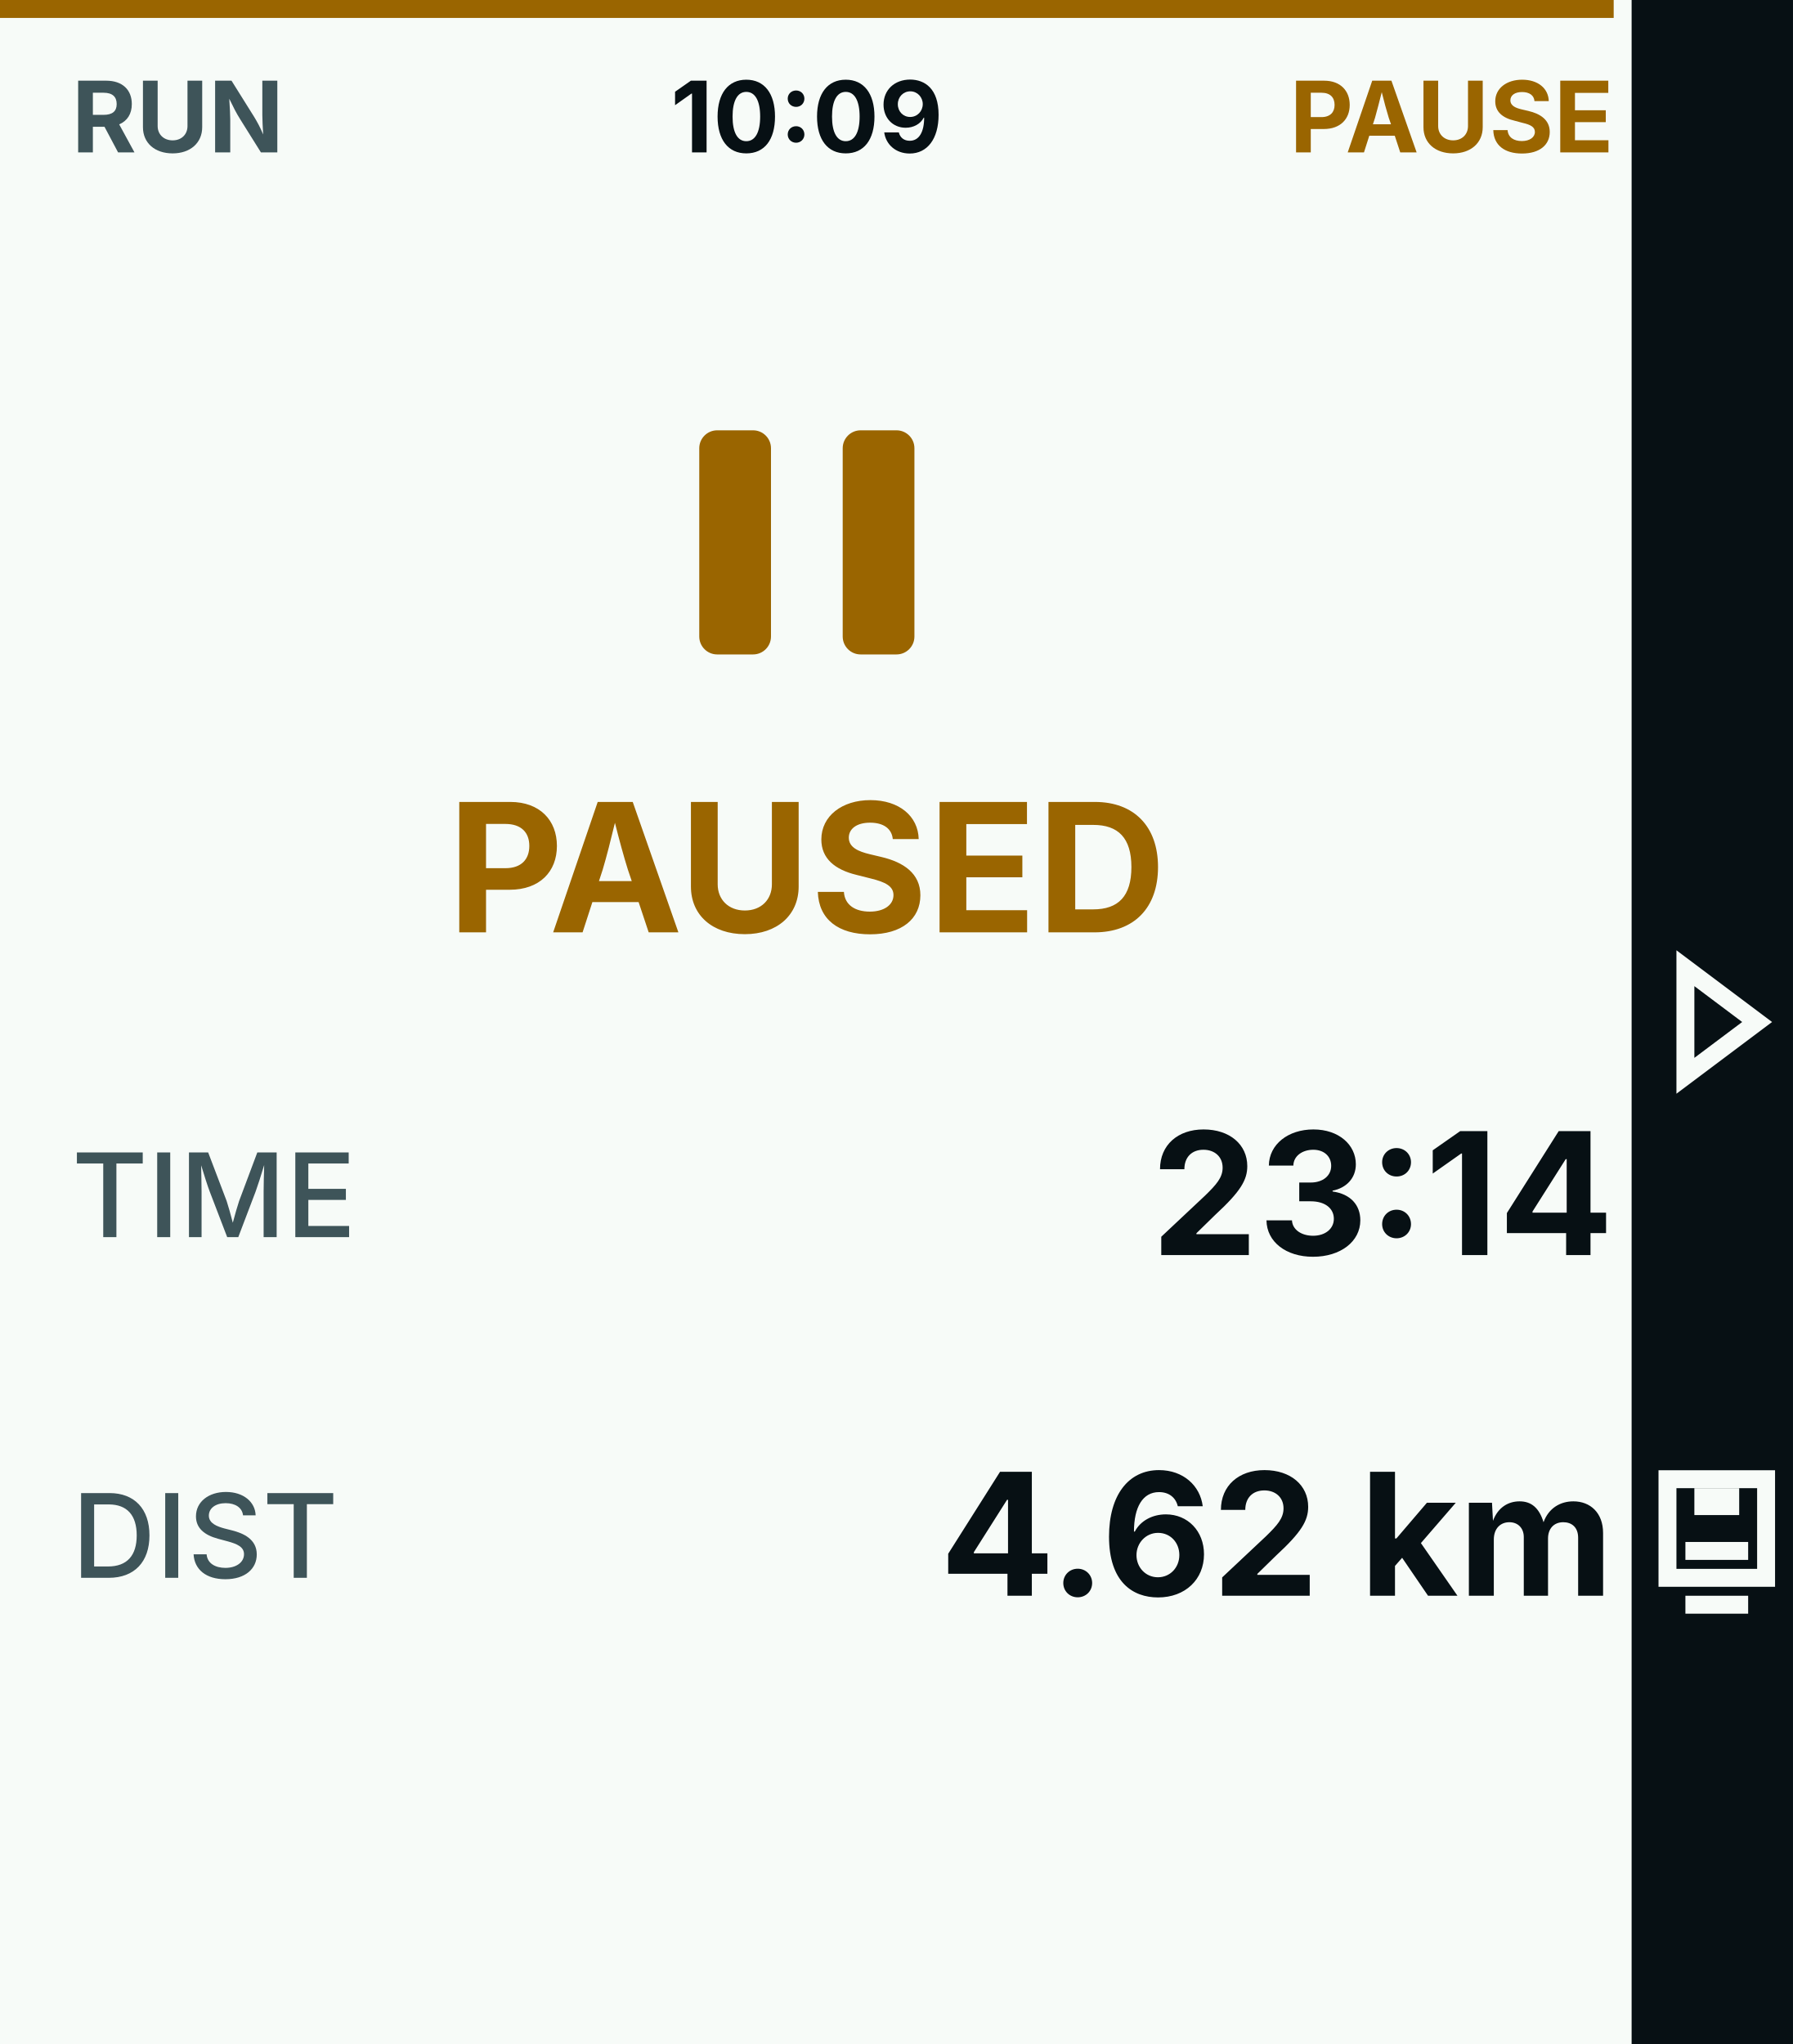
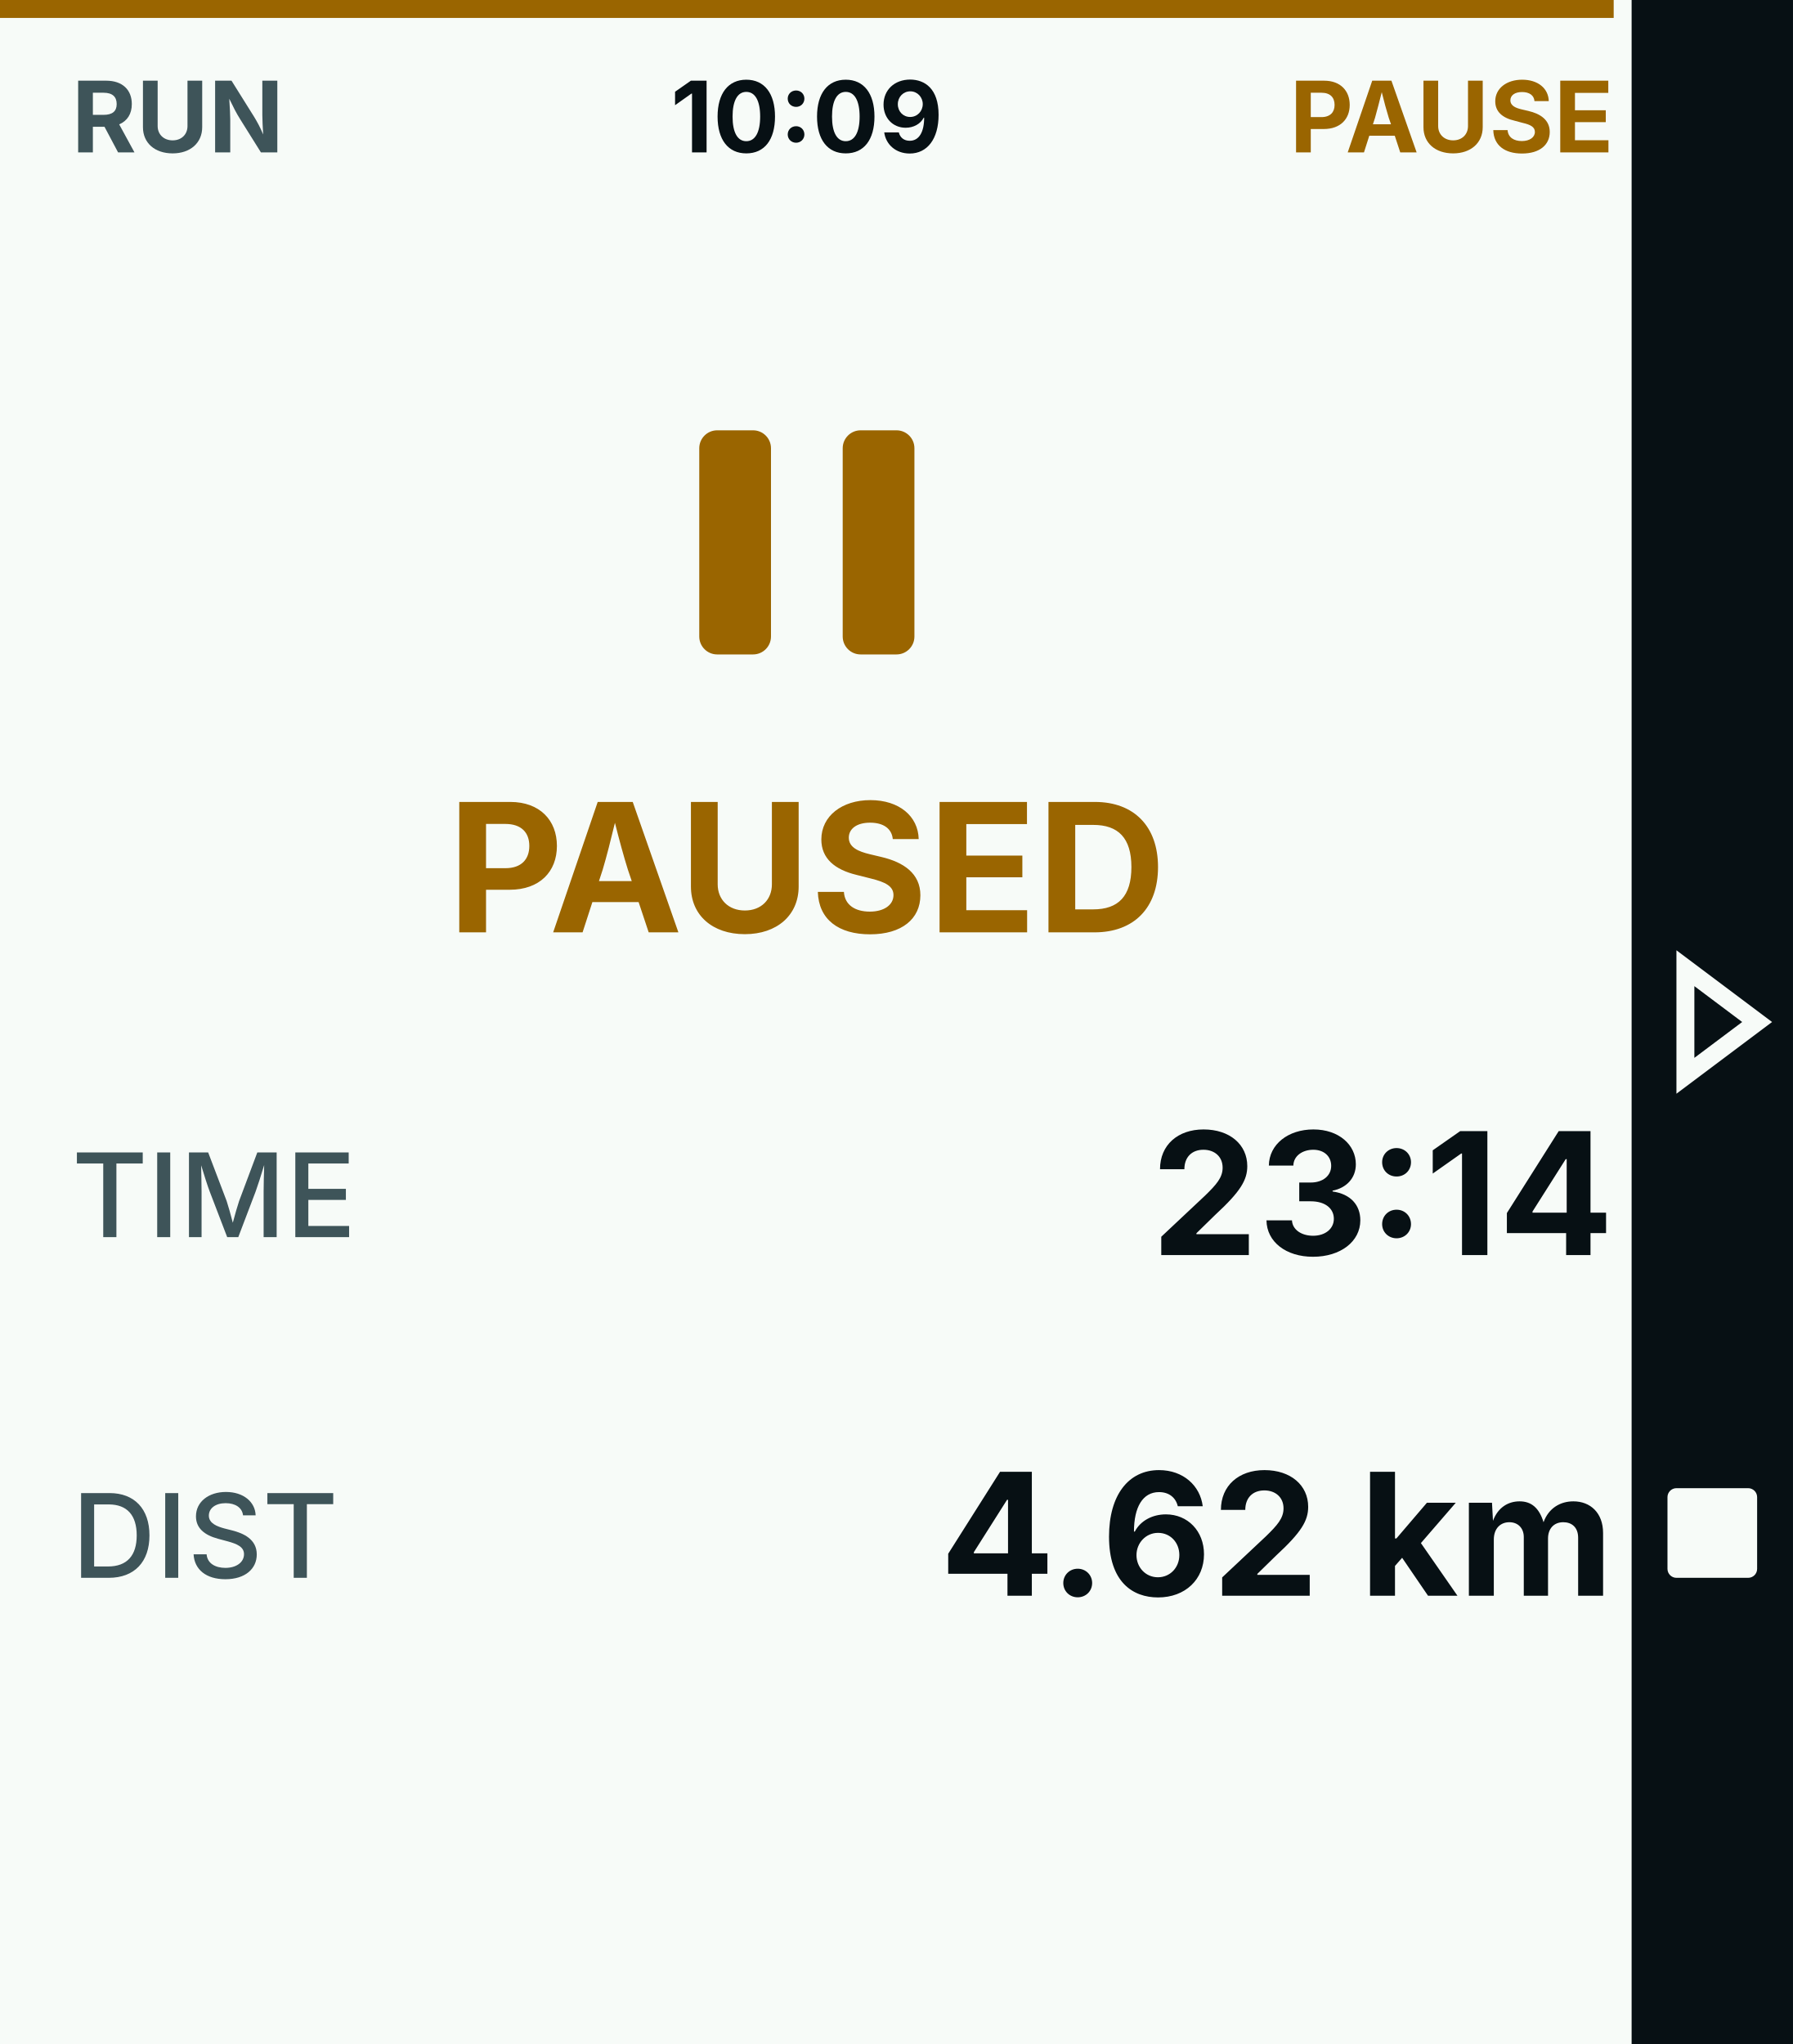
<svg xmlns="http://www.w3.org/2000/svg" width="400" height="456" viewBox="0 0 200 228">
  <style>
  .status { font: 700 11px -apple-system, BlinkMacSystemFont, "Segoe UI", sans-serif; letter-spacing: 0; }
  .timer { font: 800 31px -apple-system, BlinkMacSystemFont, "Segoe UI", sans-serif; letter-spacing: 0; }
  .label { font: 500 13px -apple-system, BlinkMacSystemFont, "Segoe UI", sans-serif; fill: #3e5459; letter-spacing: 0; }
  .value { font: 750 19px -apple-system, BlinkMacSystemFont, "Segoe UI", sans-serif; fill: #071014; letter-spacing: 0; }
  .menu { font: 750 16px -apple-system, BlinkMacSystemFont, "Segoe UI", sans-serif; letter-spacing: 0; }
  .footer { font: 500 12px -apple-system, BlinkMacSystemFont, "Segoe UI", sans-serif; fill: #3e5459; letter-spacing: 0; }
  .title { font: 750 20px -apple-system, BlinkMacSystemFont, "Segoe UI", sans-serif; letter-spacing: 0; }
</style>
  <rect width="200" height="228" fill="#f7fbf8" />
  <rect width="180" height="2" fill="#9a6500" />
  <text x="8" y="17" class="status" fill="#3e5459">RUN</text>
  <text x="90" y="17" class="status" fill="#071014" text-anchor="middle">10:09</text>
  <text x="180" y="17" class="status" fill="#9a6500" text-anchor="end">PAUSE</text>
  <g fill="#9a6500">
    <rect x="78" y="48" width="8" height="25" rx="2" />
    <rect x="94" y="48" width="8" height="25" rx="2" />
  </g>
  <text x="90" y="104" class="title" fill="#9a6500" text-anchor="middle">PAUSED</text>
  <text x="8" y="138" class="label">TIME</text>
  <text x="180" y="140" class="value" text-anchor="end">23:14</text>
  <text x="8" y="176" class="label">DIST</text>
  <text x="180" y="178" class="value" text-anchor="end">4.62 km</text>
  <rect x="182" y="0" width="18" height="228" fill="#071014" />
  <path d="M188 108 L196 114 L188 120 Z" fill="none" stroke="#f7fbf8" stroke-width="2" />
-   <g fill="none" stroke="#f7fbf8" stroke-width="2">
-     <rect x="186" y="165" width="11" height="11" />
-     <path d="M188 173 L195 173 M188 179 L195 179" />
-   </g>
-   <rect x="189" y="166" width="5" height="3" fill="#f7fbf8" />
+   <rect x="186" y="166" width="10" height="10" rx="1" fill="#f7fbf8" />
</svg>
